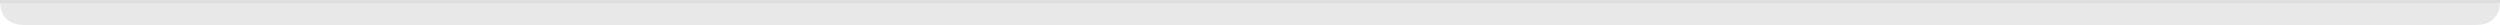
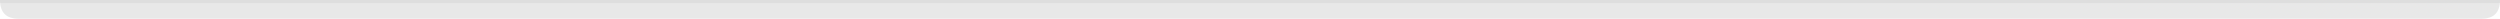
- <svg xmlns="http://www.w3.org/2000/svg" viewBox="0 0 800 8" role="img">
+ <svg xmlns="http://www.w3.org/2000/svg" viewBox="0 0 800 6" role="img">
  <defs>
    <clipPath id="bottom-round">
-       <path d="M 0 0 H 800 V 0 Q 800 8 792 8 H 8 Q 0 8 0 0 Z" />
+       <path d="M 0 0 H 800 V 0 Q 800 6 794 6 H 6 Q 0 6 0 0 Z" />
    </clipPath>
  </defs>
  <g clip-path="url(#bottom-round)">
-     <rect width="800" height="8" fill="#e8e8e8" />
+     <rect width="800" height="6" fill="#e8e8e8" />
    <rect x="0" y="0" width="800" height="1" fill="#d4d4d4" opacity="0.5" />
  </g>
</svg>
